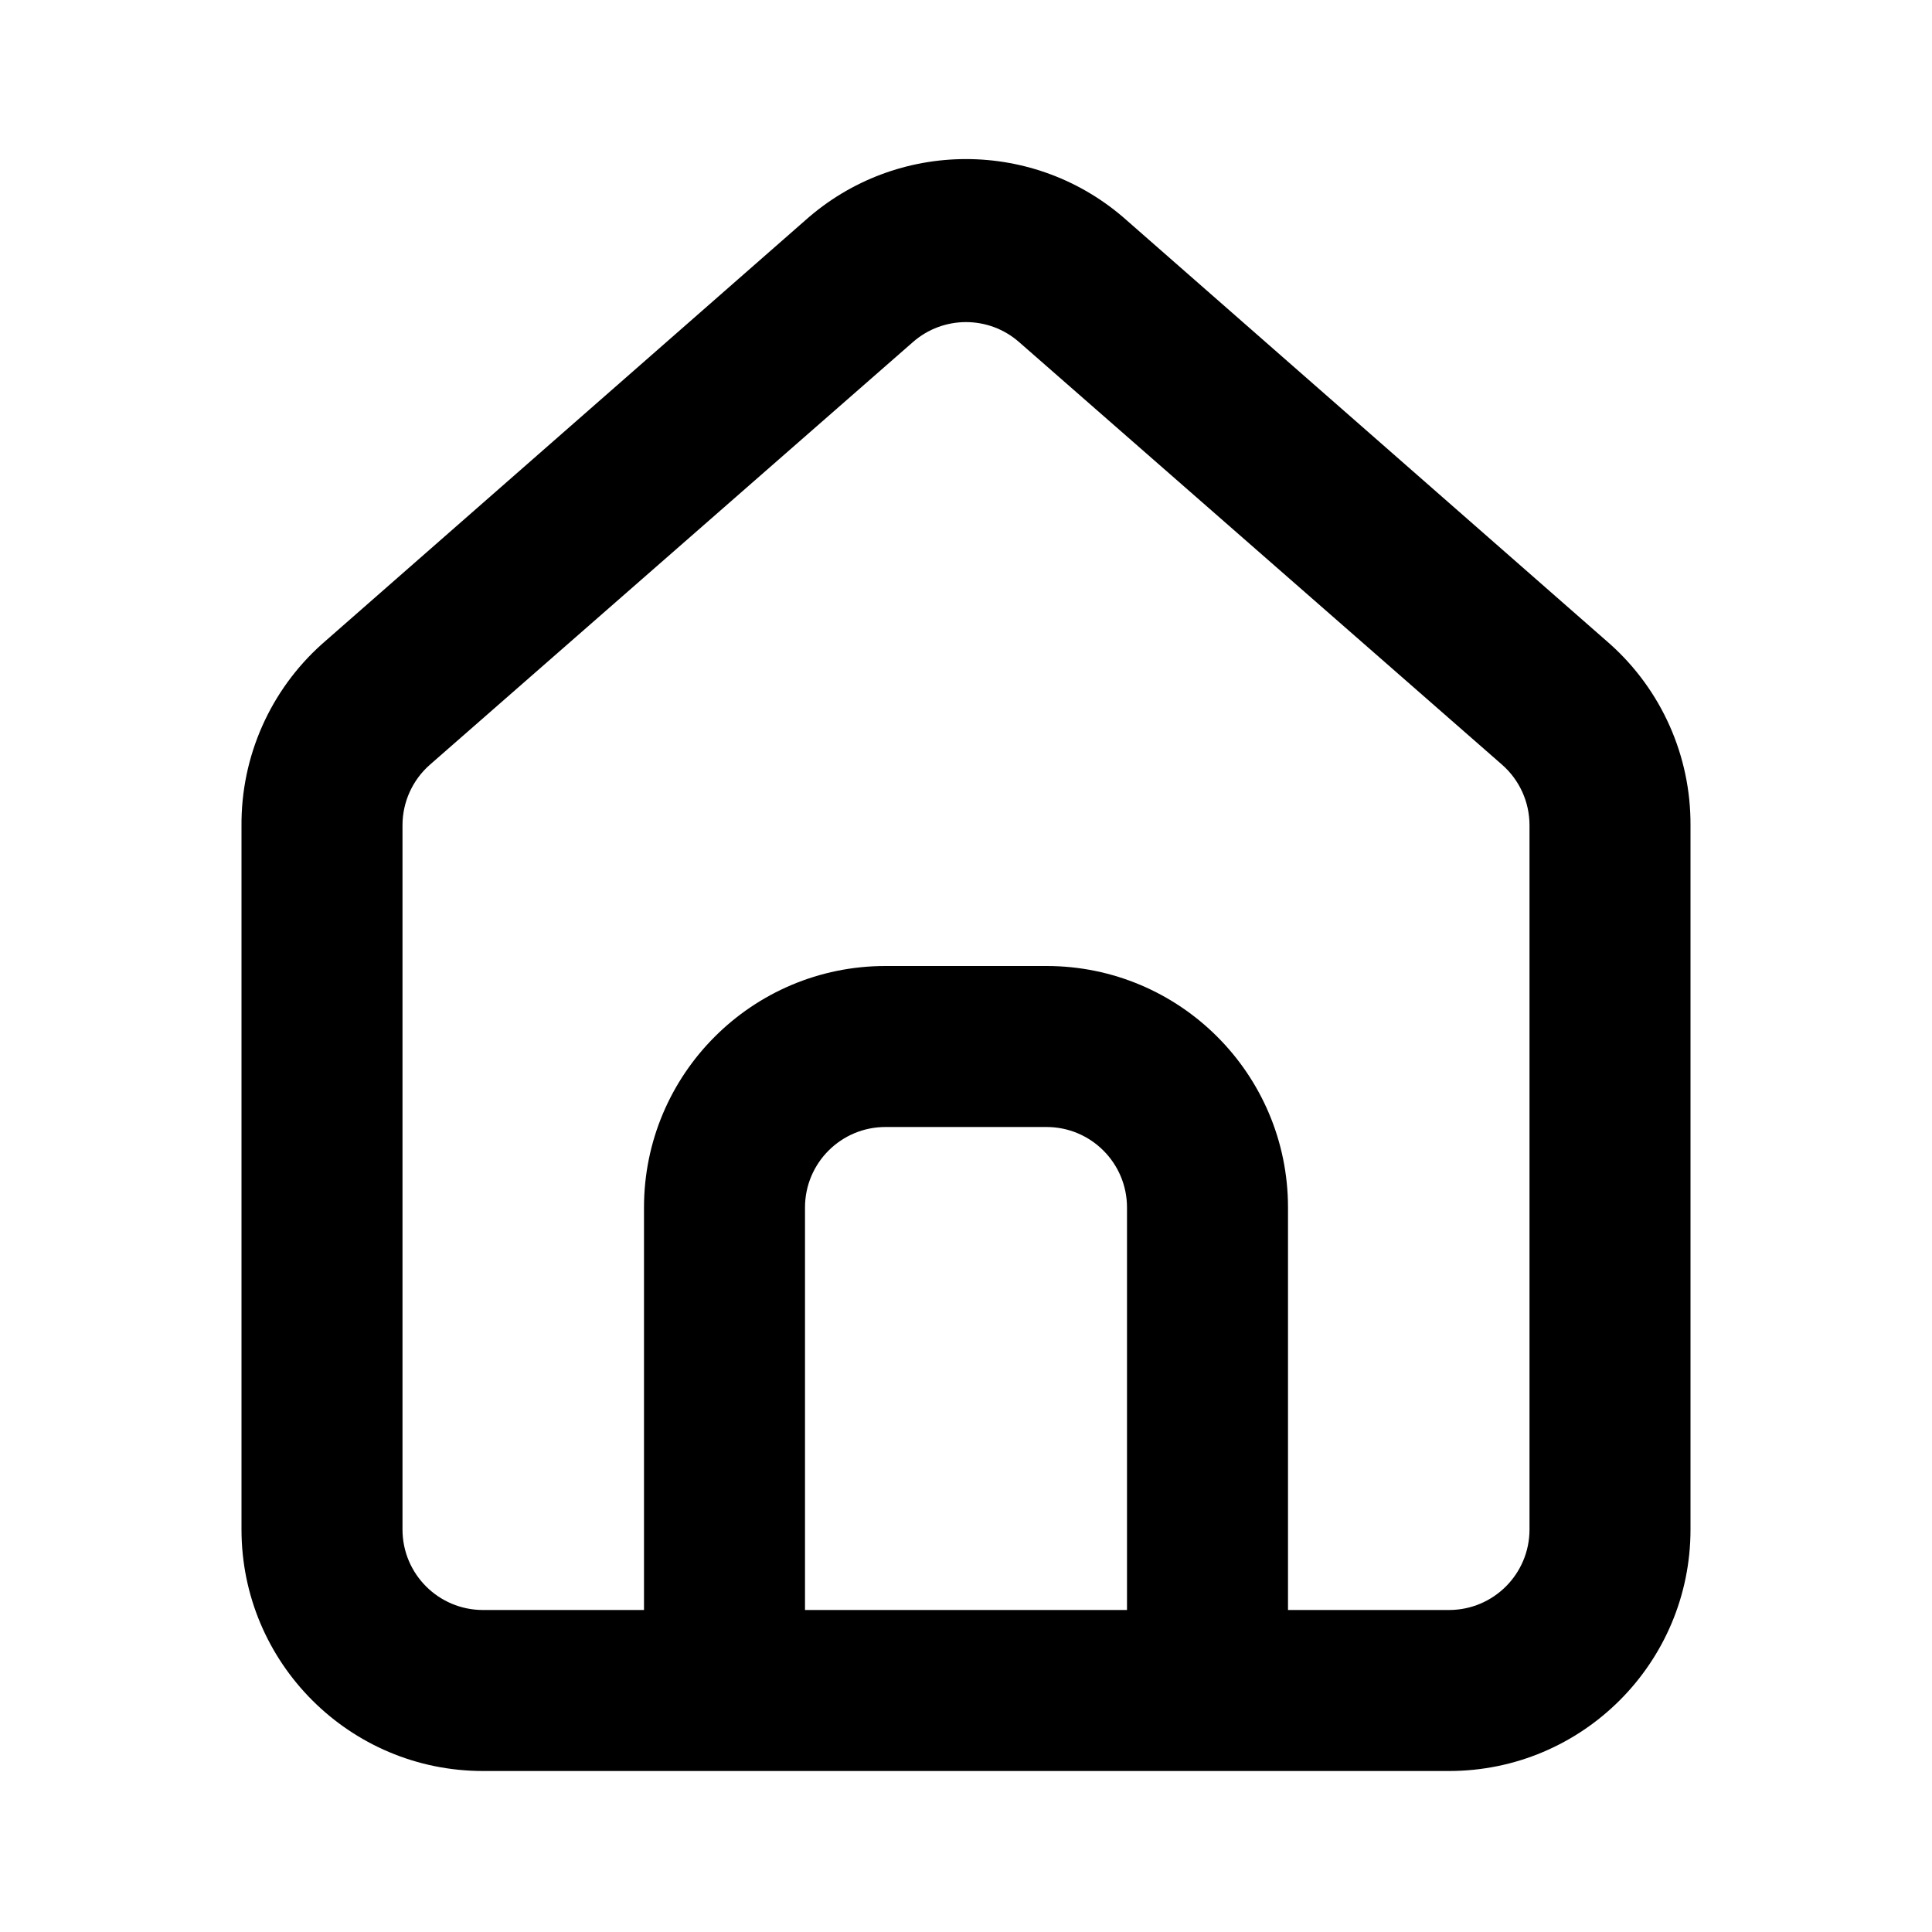
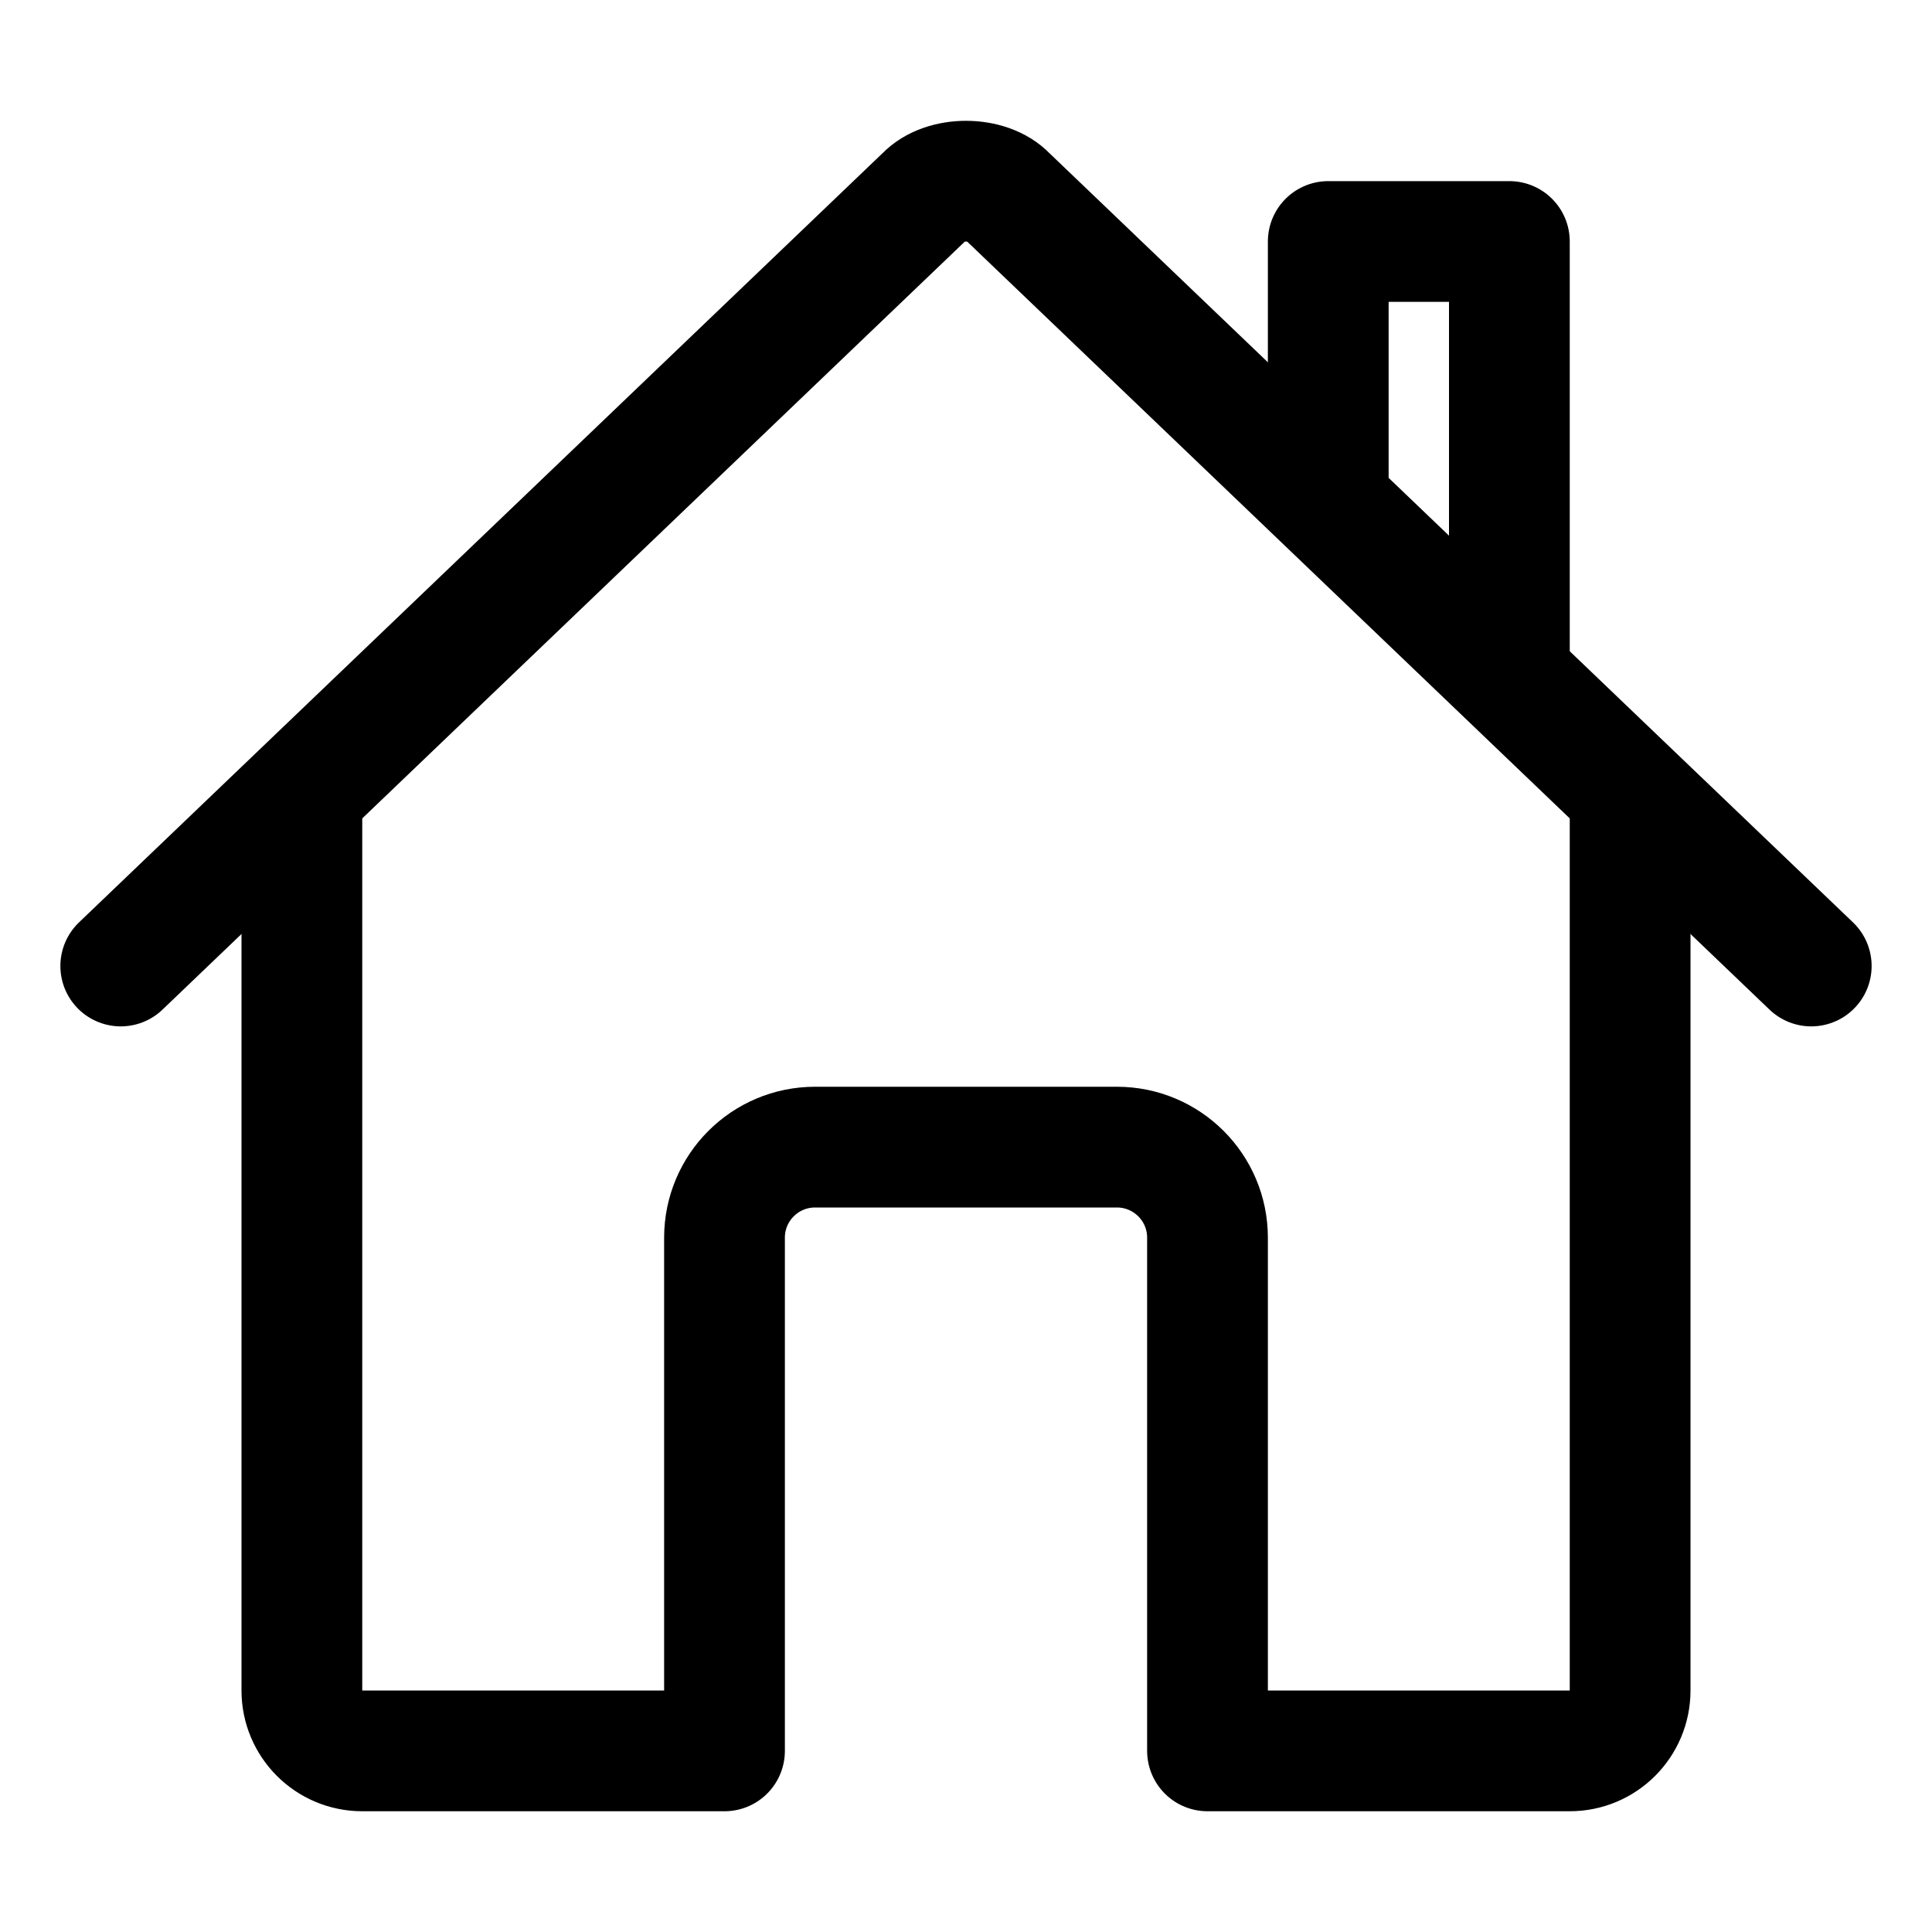
- <svg xmlns="http://www.w3.org/2000/svg" viewBox="0 0 24 24">
-   <path d="M20,8h0L14,2.74a3,3,0,0,0-4,0L4,8a3,3,0,0,0-1,2.26V19a3,3,0,0,0,3,3H18a3,3,0,0,0,3-3V10.25A3,3,0,0,0,20,8ZM14,20H10V15a1,1,0,0,1,1-1h2a1,1,0,0,1,1,1Zm5-1a1,1,0,0,1-1,1H16V15a3,3,0,0,0-3-3H11a3,3,0,0,0-3,3v5H6a1,1,0,0,1-1-1V10.25a1,1,0,0,1,.34-.75l6-5.25a1,1,0,0,1,1.32,0l6,5.25a1,1,0,0,1,.34.75Z" />
+ <svg xmlns="http://www.w3.org/2000/svg" width="512" height="512" viewBox="0 0 512 512">
+   <path d="M80,212V448a16,16,0,0,0,16,16h96V328a24,24,0,0,1,24-24h80a24,24,0,0,1,24,24V464h96a16,16,0,0,0,16-16V212" style="fill:none;stroke:#000;stroke-linecap:round;stroke-linejoin:round;stroke-width:32px" />
+   <path d="M480,256,266.89,52c-5-5.28-16.69-5.34-21.78,0L32,256" style="fill:none;stroke:#000;stroke-linecap:round;stroke-linejoin:round;stroke-width:32px" />
+   <polyline points="400 179 400 64 352 64 352 133" style="fill:none;stroke:#000;stroke-linecap:round;stroke-linejoin:round;stroke-width:32px" />
</svg>
